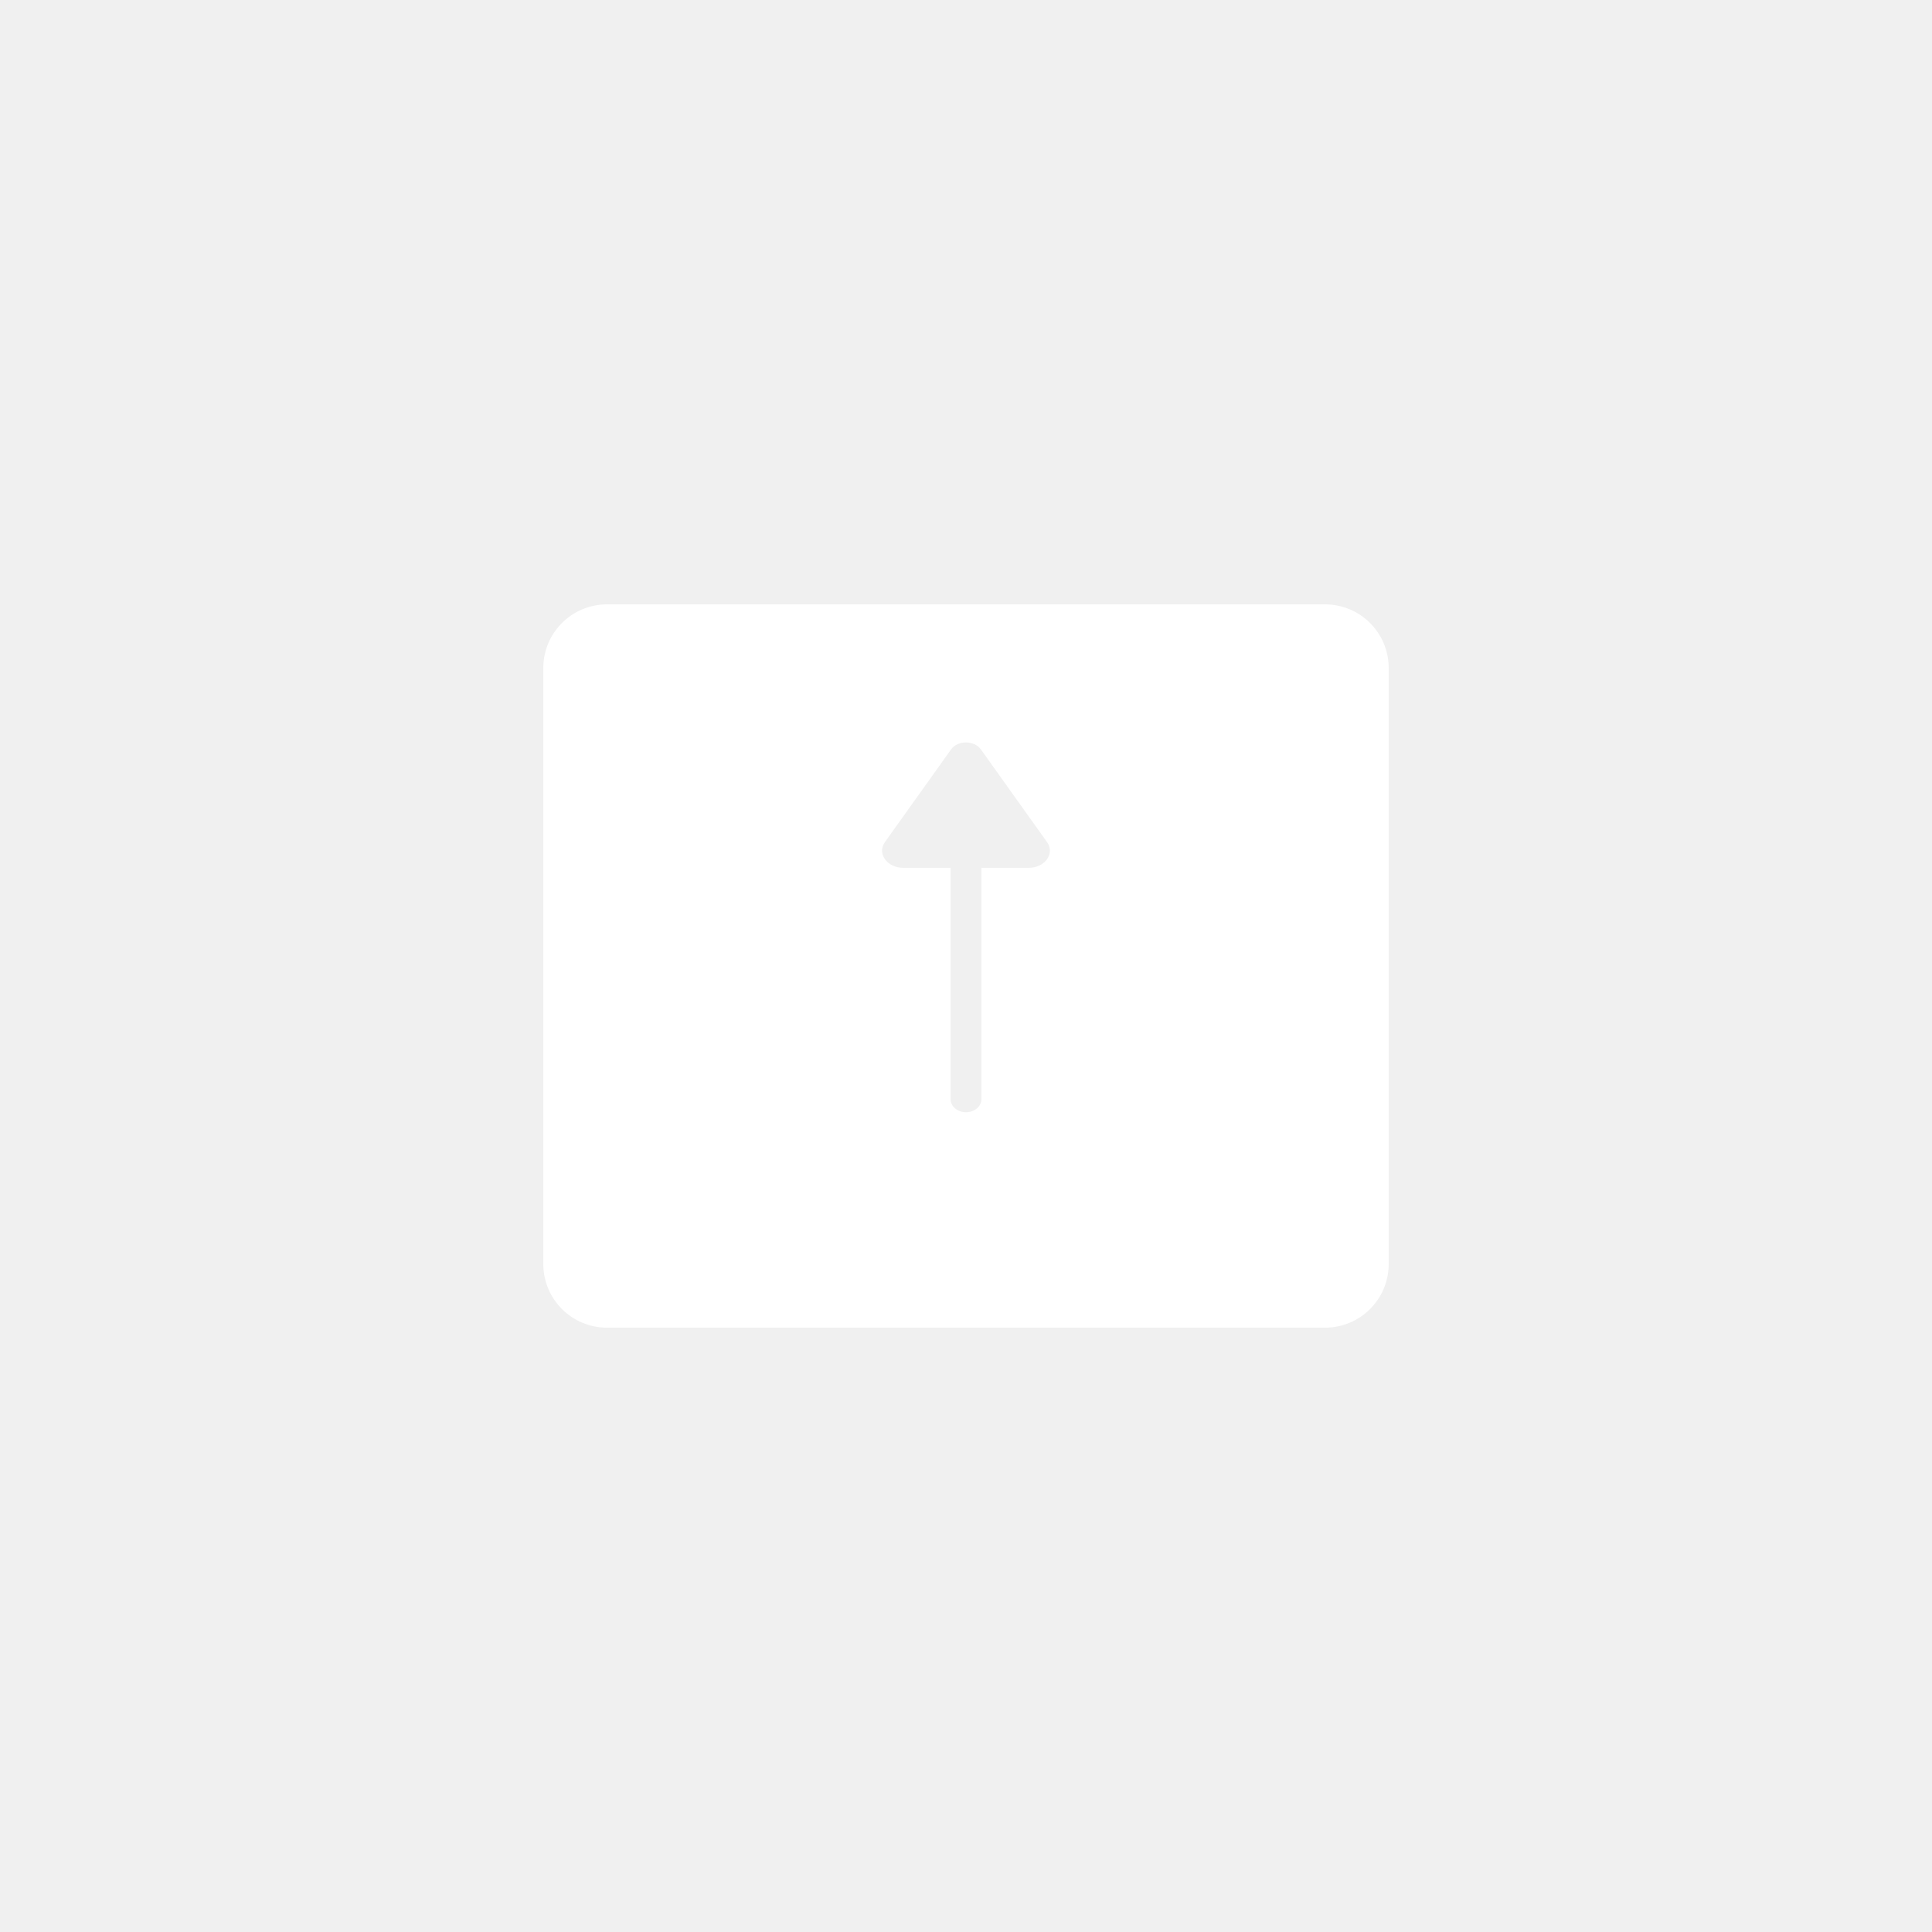
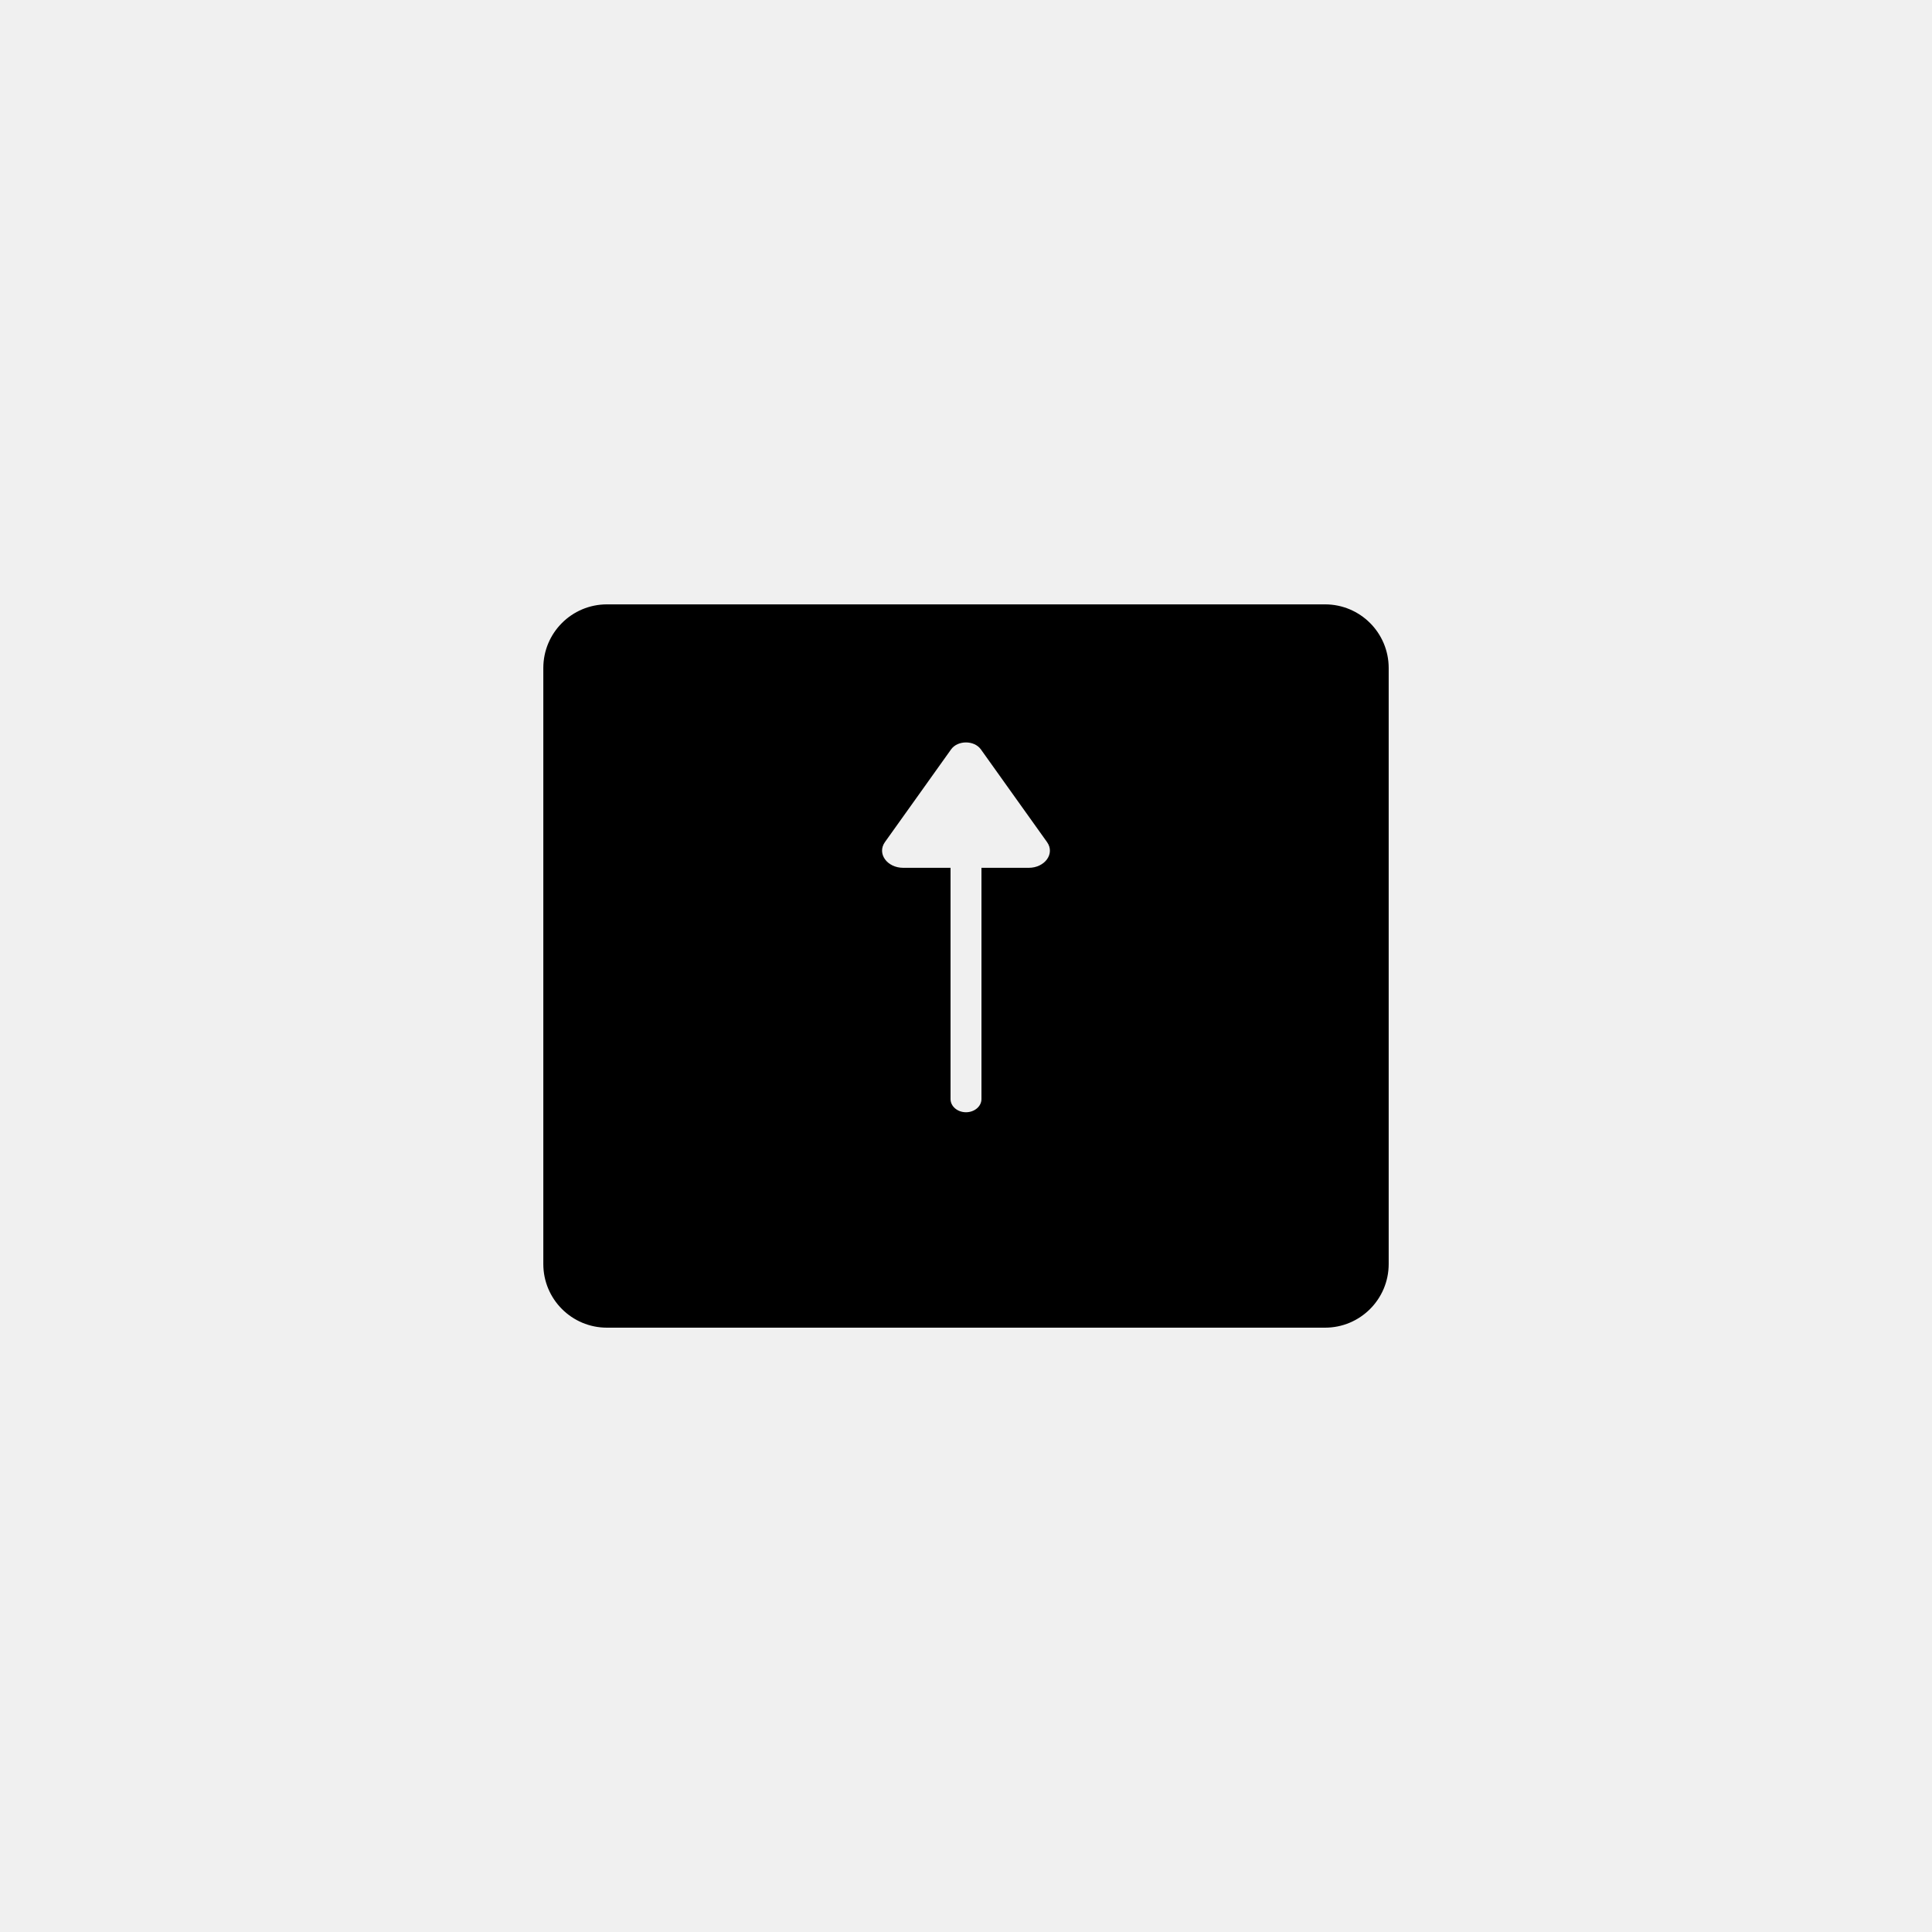
<svg xmlns="http://www.w3.org/2000/svg" version="1.1" id="Layer_1" x="0px" y="0px" viewBox="0 0 500 500" style="enable-background:new 0 0 500 500;" xml:space="preserve">
  <style type="text/css">
	.st0{fill:#FFFFFF;}
</style>
-   <path class="st0" d="M342.92,156.41H157.08c-9.1,0-16.47,7.37-16.47,16.47v154.25c0,9.1,7.37,16.47,16.47,16.47h185.84  c9.1,0,16.47-7.37,16.47-16.47V172.88C359.39,163.78,352.02,156.41,342.92,156.41z M266.22,224.59H254v59.85  c0,1.88-1.79,3.41-4,3.41s-4-1.53-4-3.41v-59.85h-12.22c-4.23,0-6.87-3.7-4.76-6.66l8.11-11.36l9.01-12.63c1.71-2.4,5.99-2.4,7.71,0  l9.01,12.63l8.11,11.36C273.09,220.89,270.44,224.59,266.22,224.59z" />
+   <path class="share0" d="M342.92,156.41H157.08c-9.1,0-16.47,7.37-16.47,16.47v154.25c0,9.1,7.37,16.47,16.47,16.47h185.84  c9.1,0,16.47-7.37,16.47-16.47V172.88C359.39,163.78,352.02,156.41,342.92,156.41z M266.22,224.59H254v59.85  c0,1.88-1.79,3.41-4,3.41s-4-1.53-4-3.41v-59.85h-12.22c-4.23,0-6.87-3.7-4.76-6.66l8.11-11.36l9.01-12.63c1.71-2.4,5.99-2.4,7.71,0  l9.01,12.63l8.11,11.36C273.09,220.89,270.44,224.59,266.22,224.59z" />
</svg>
